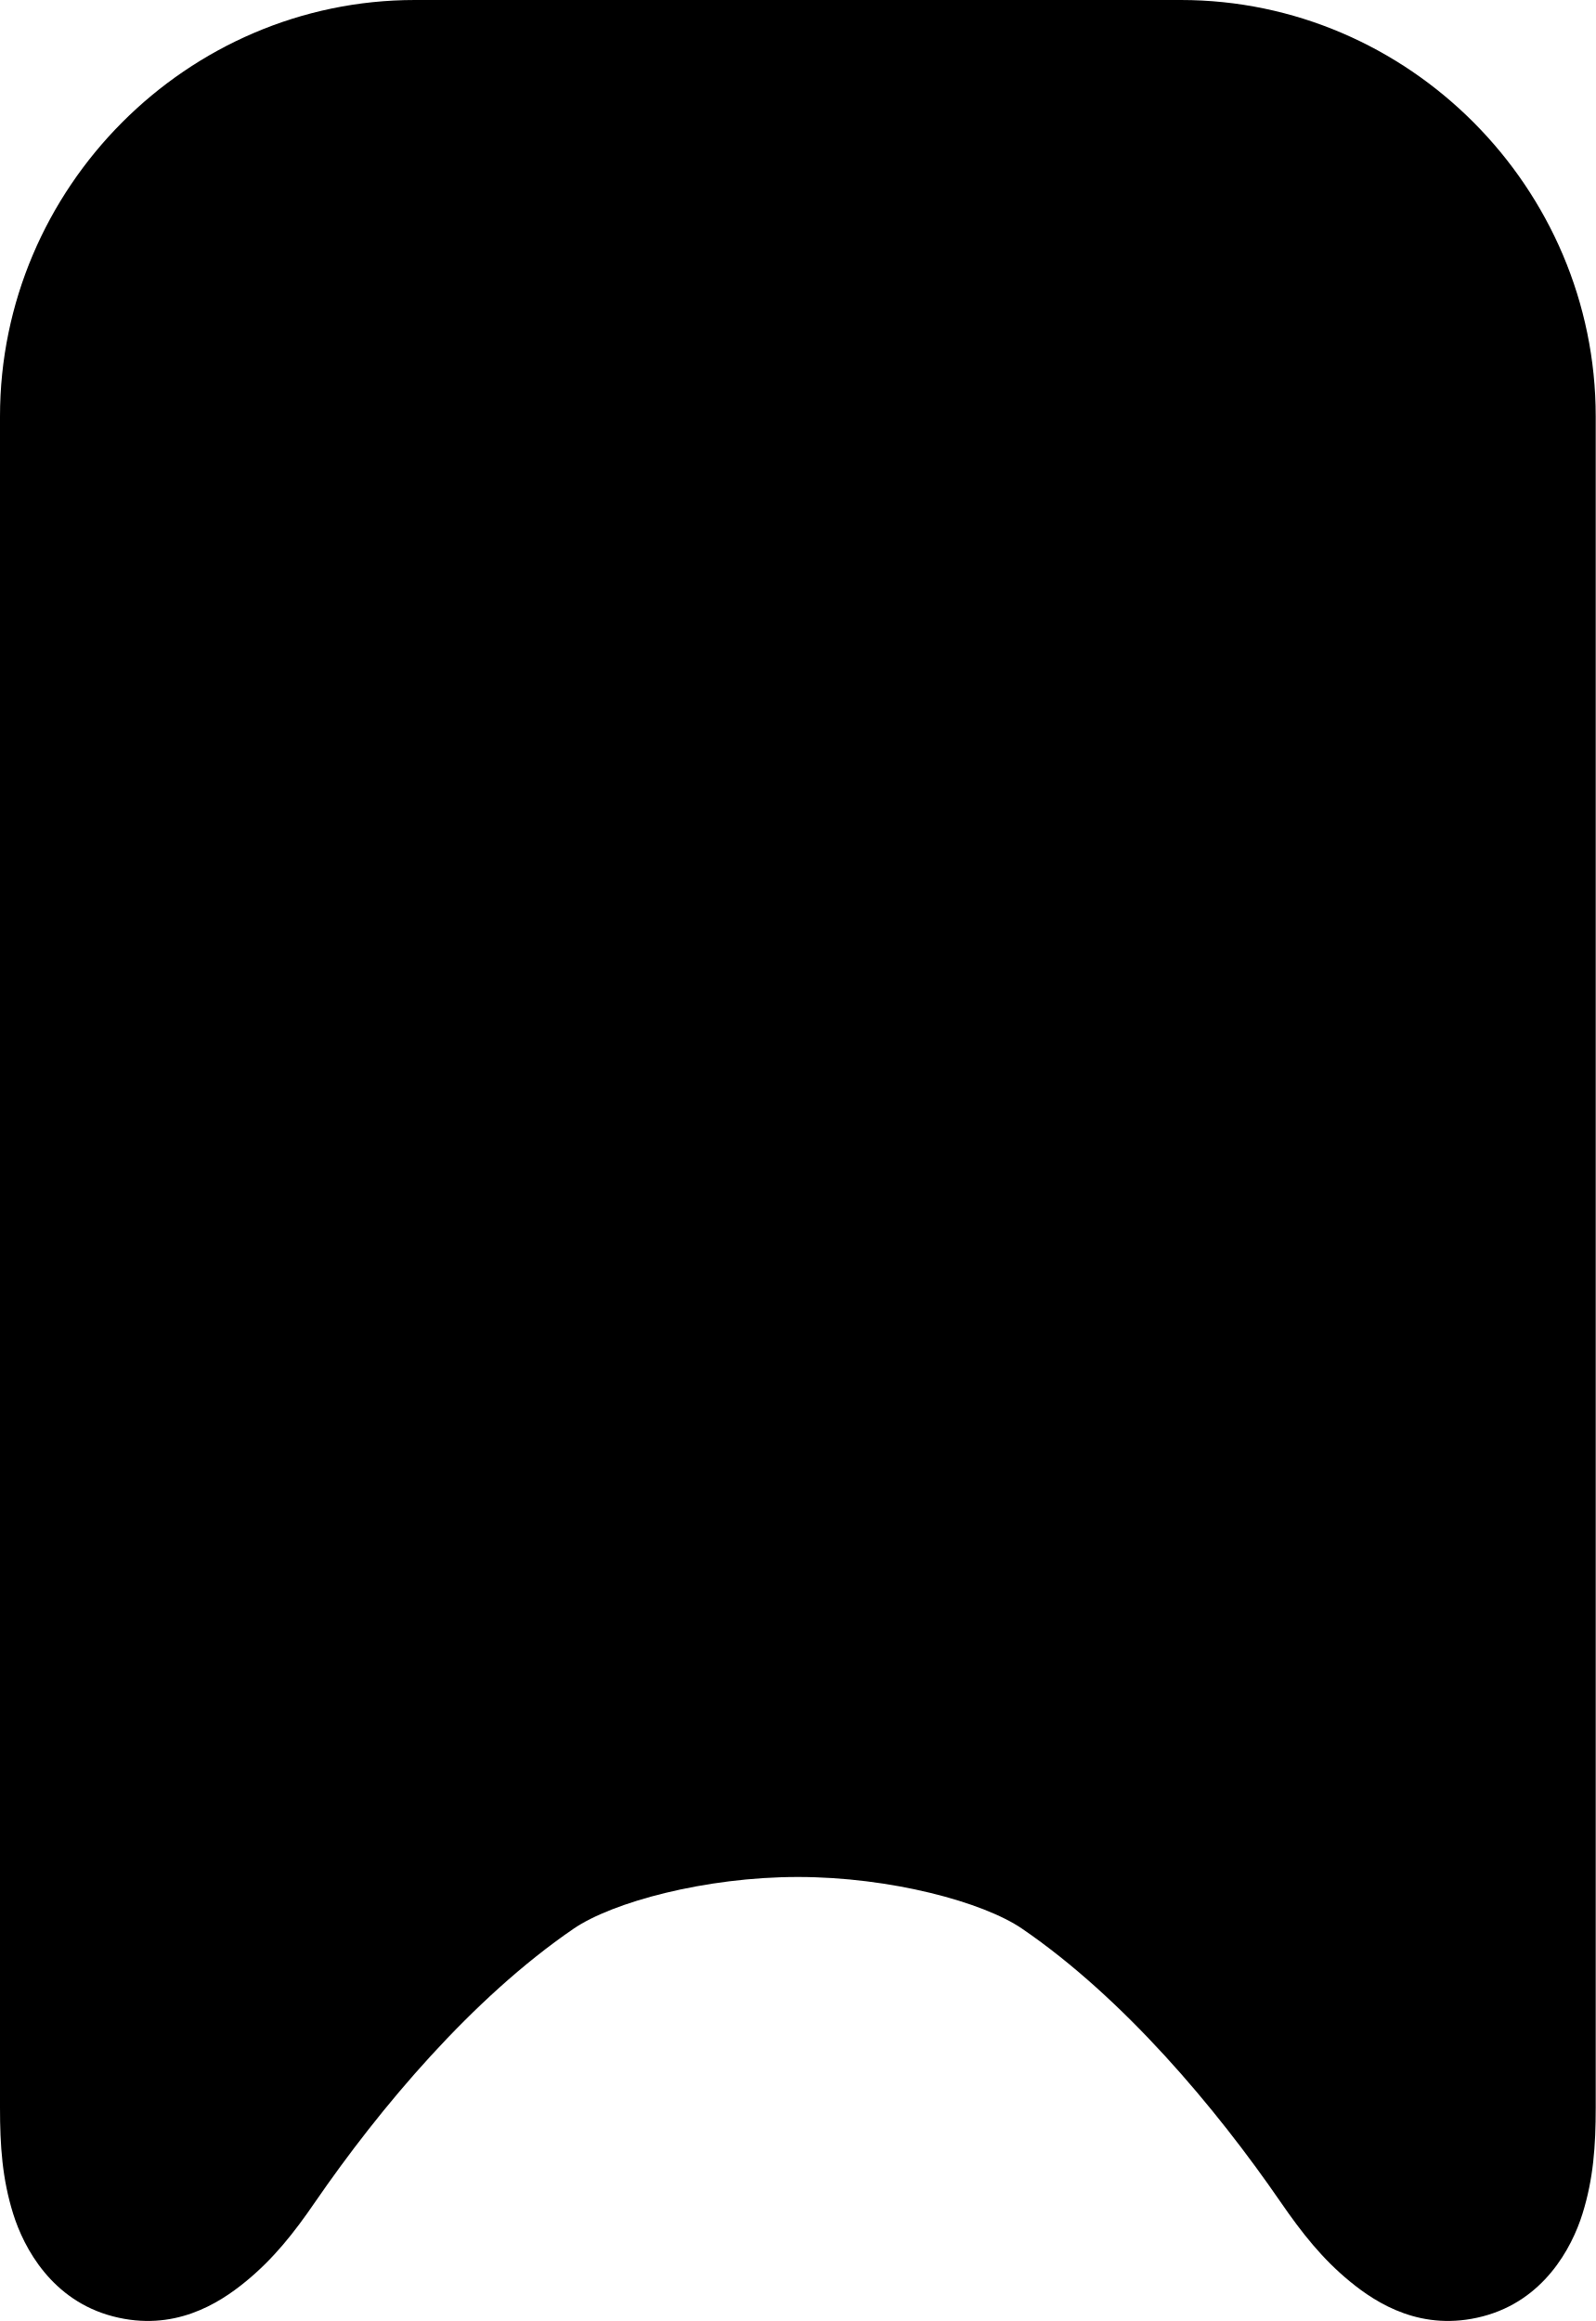
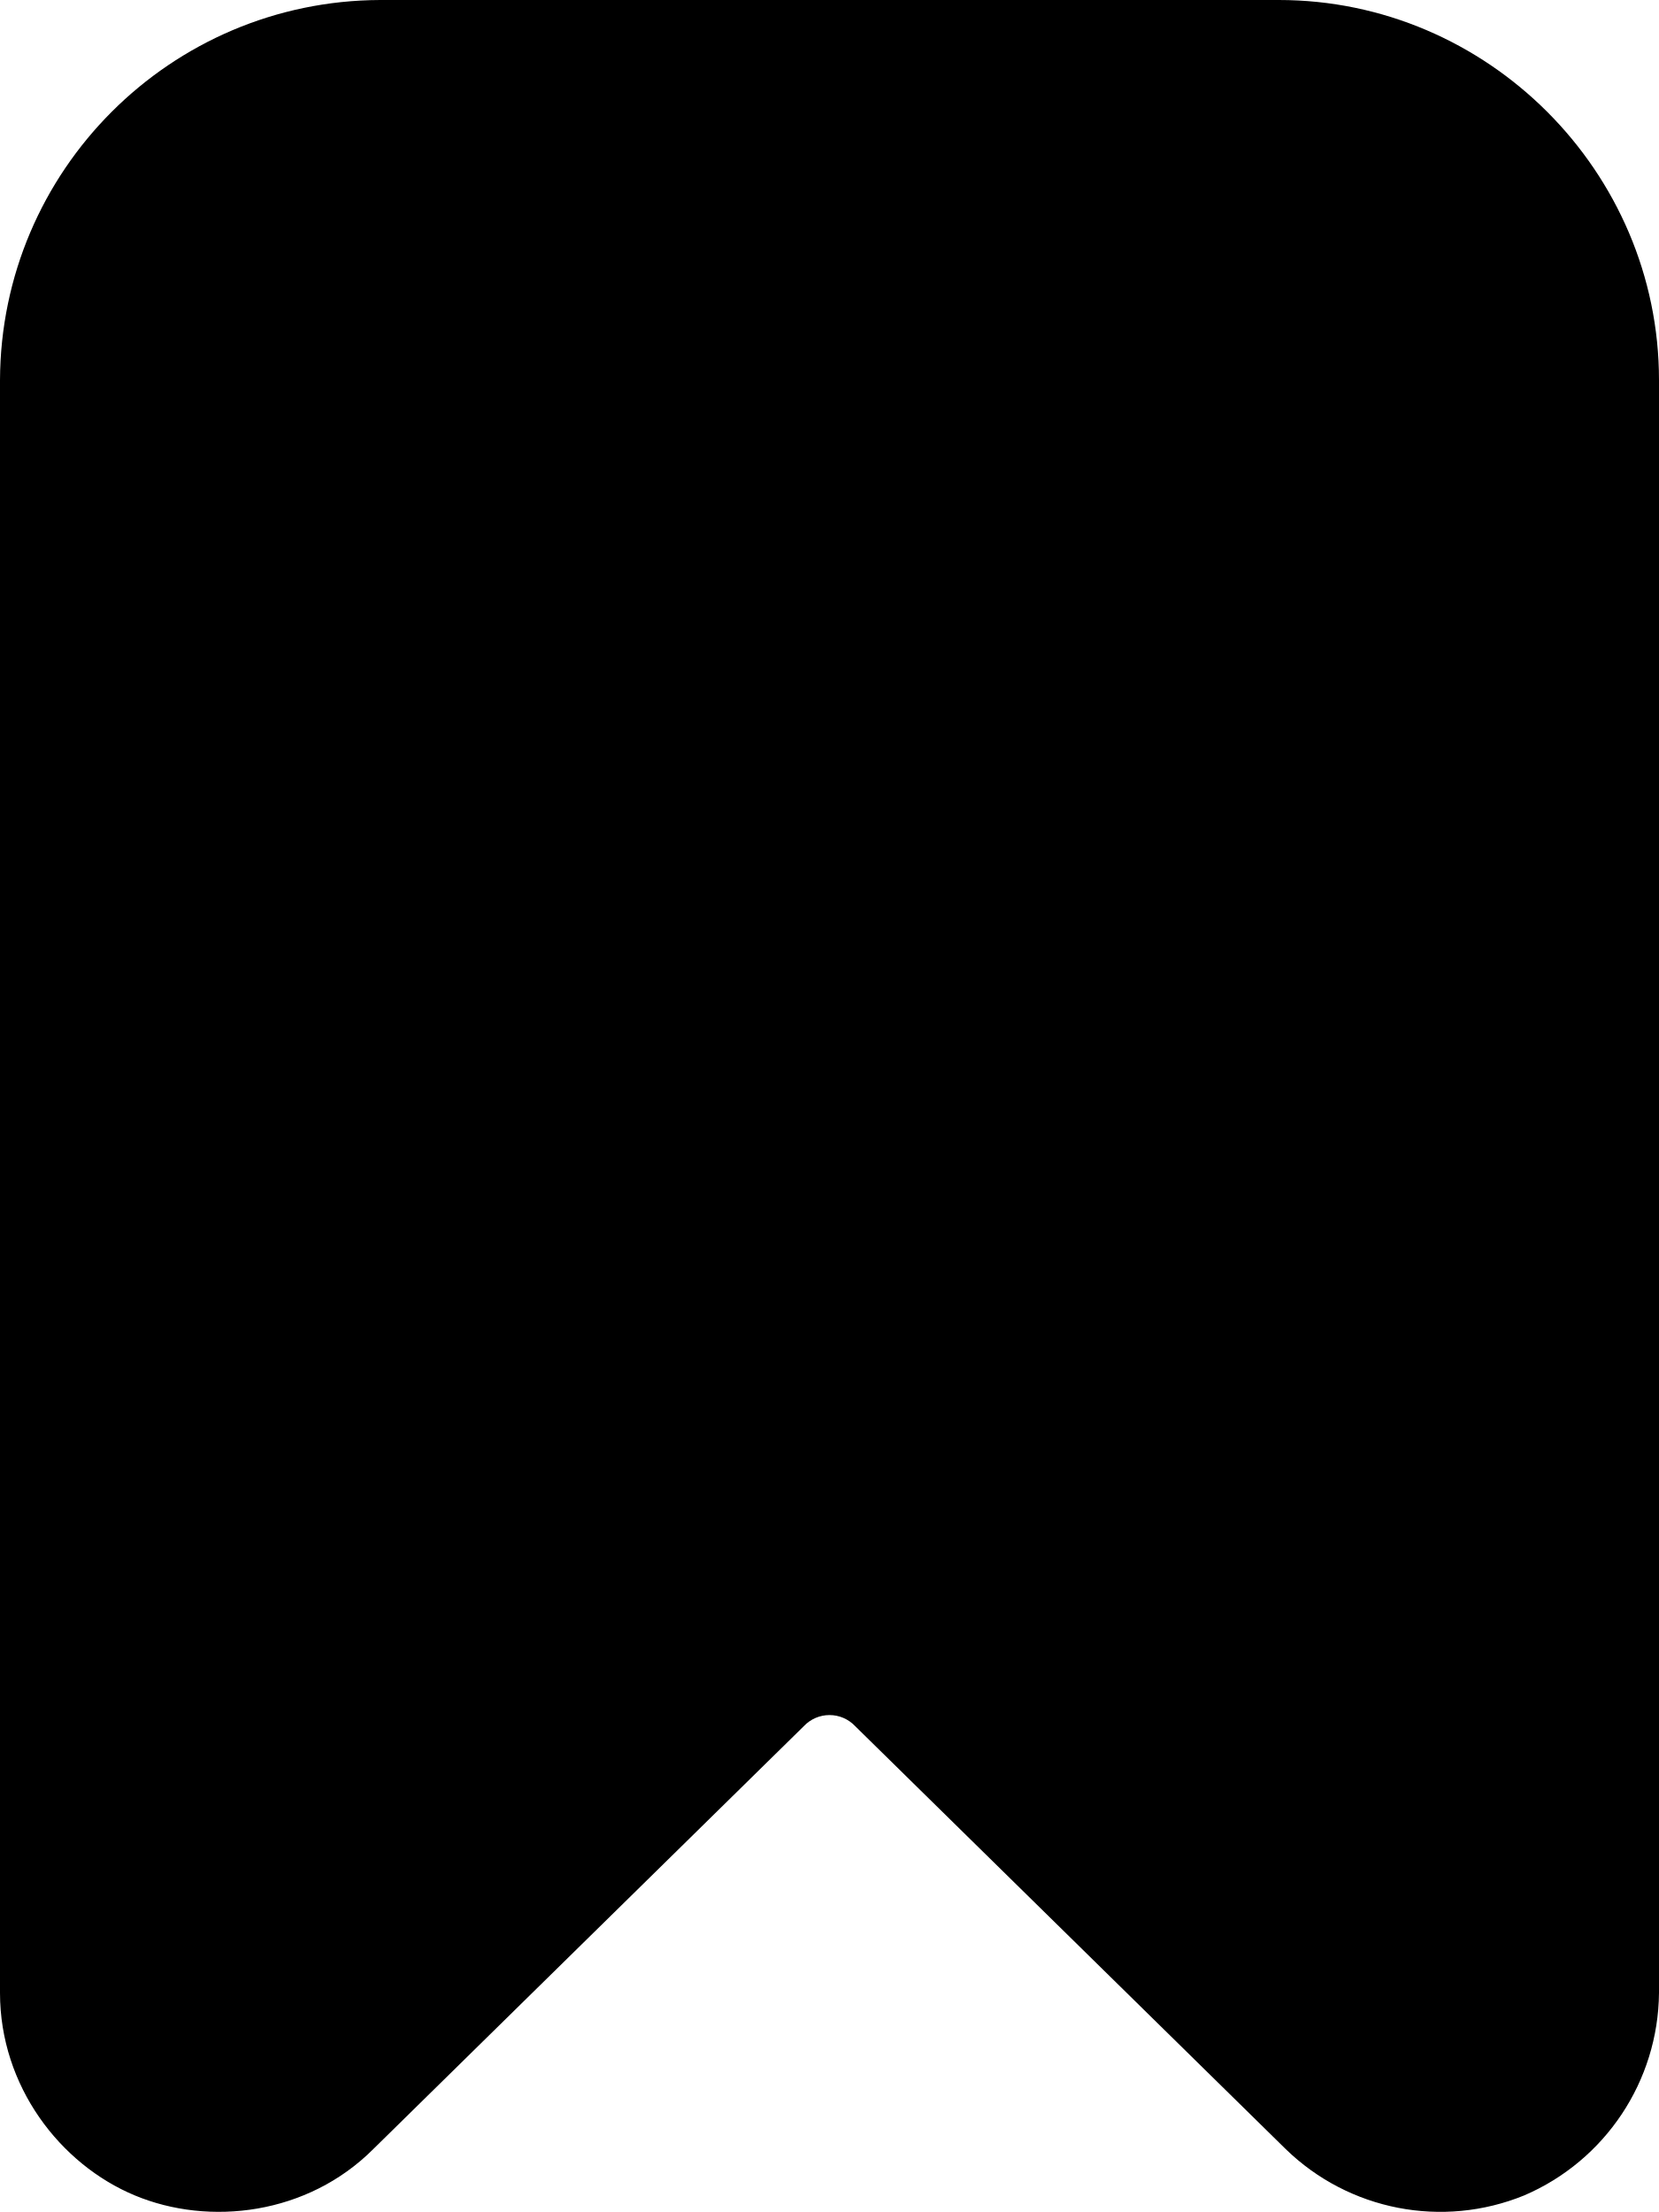
- <svg xmlns="http://www.w3.org/2000/svg" viewBox="0 0 22 32.001">
-   <path d="M5.72 0C2.58 0 0 2.589 0 5.742v23.316c0 .528.031.982.181 1.463.15.482.54 1.198 1.376 1.416.836.218 1.456-.172 1.833-.482.378-.31.66-.664.955-1.095.898-1.305 2.165-2.81 3.562-3.767.536-.367 1.815-.714 3.093-.714s2.557.346 3.093.714c1.397.956 2.664 2.462 3.562 3.767.296.43.577.785.955 1.095.377.31.997.7 1.833.482.836-.218 1.225-.934 1.375-1.416.15-.481.182-.935.182-1.463V5.742C22 2.589 19.42 0 16.28 0Z" color="#000" />
+ <svg xmlns="http://www.w3.org/2000/svg" viewBox="0 0 24 32">
+   <path d="M5.5 0A5.52 5.52 0 0 0 0 5.5v23.33c0 1.35.87 2.48 1.95 2.93 1.08.45 2.5.28 3.45-.67l6.23-6.12a.51.51 0 0 1 .74 0l6.23 6.12a3.21 3.21 0 0 0 3.45.67A3.22 3.22 0 0 0 24 28.83V5.5C24 2.48 21.52 0 18.5 0Z" color="#000" style="-inkscape-stroke:none" />
</svg>
